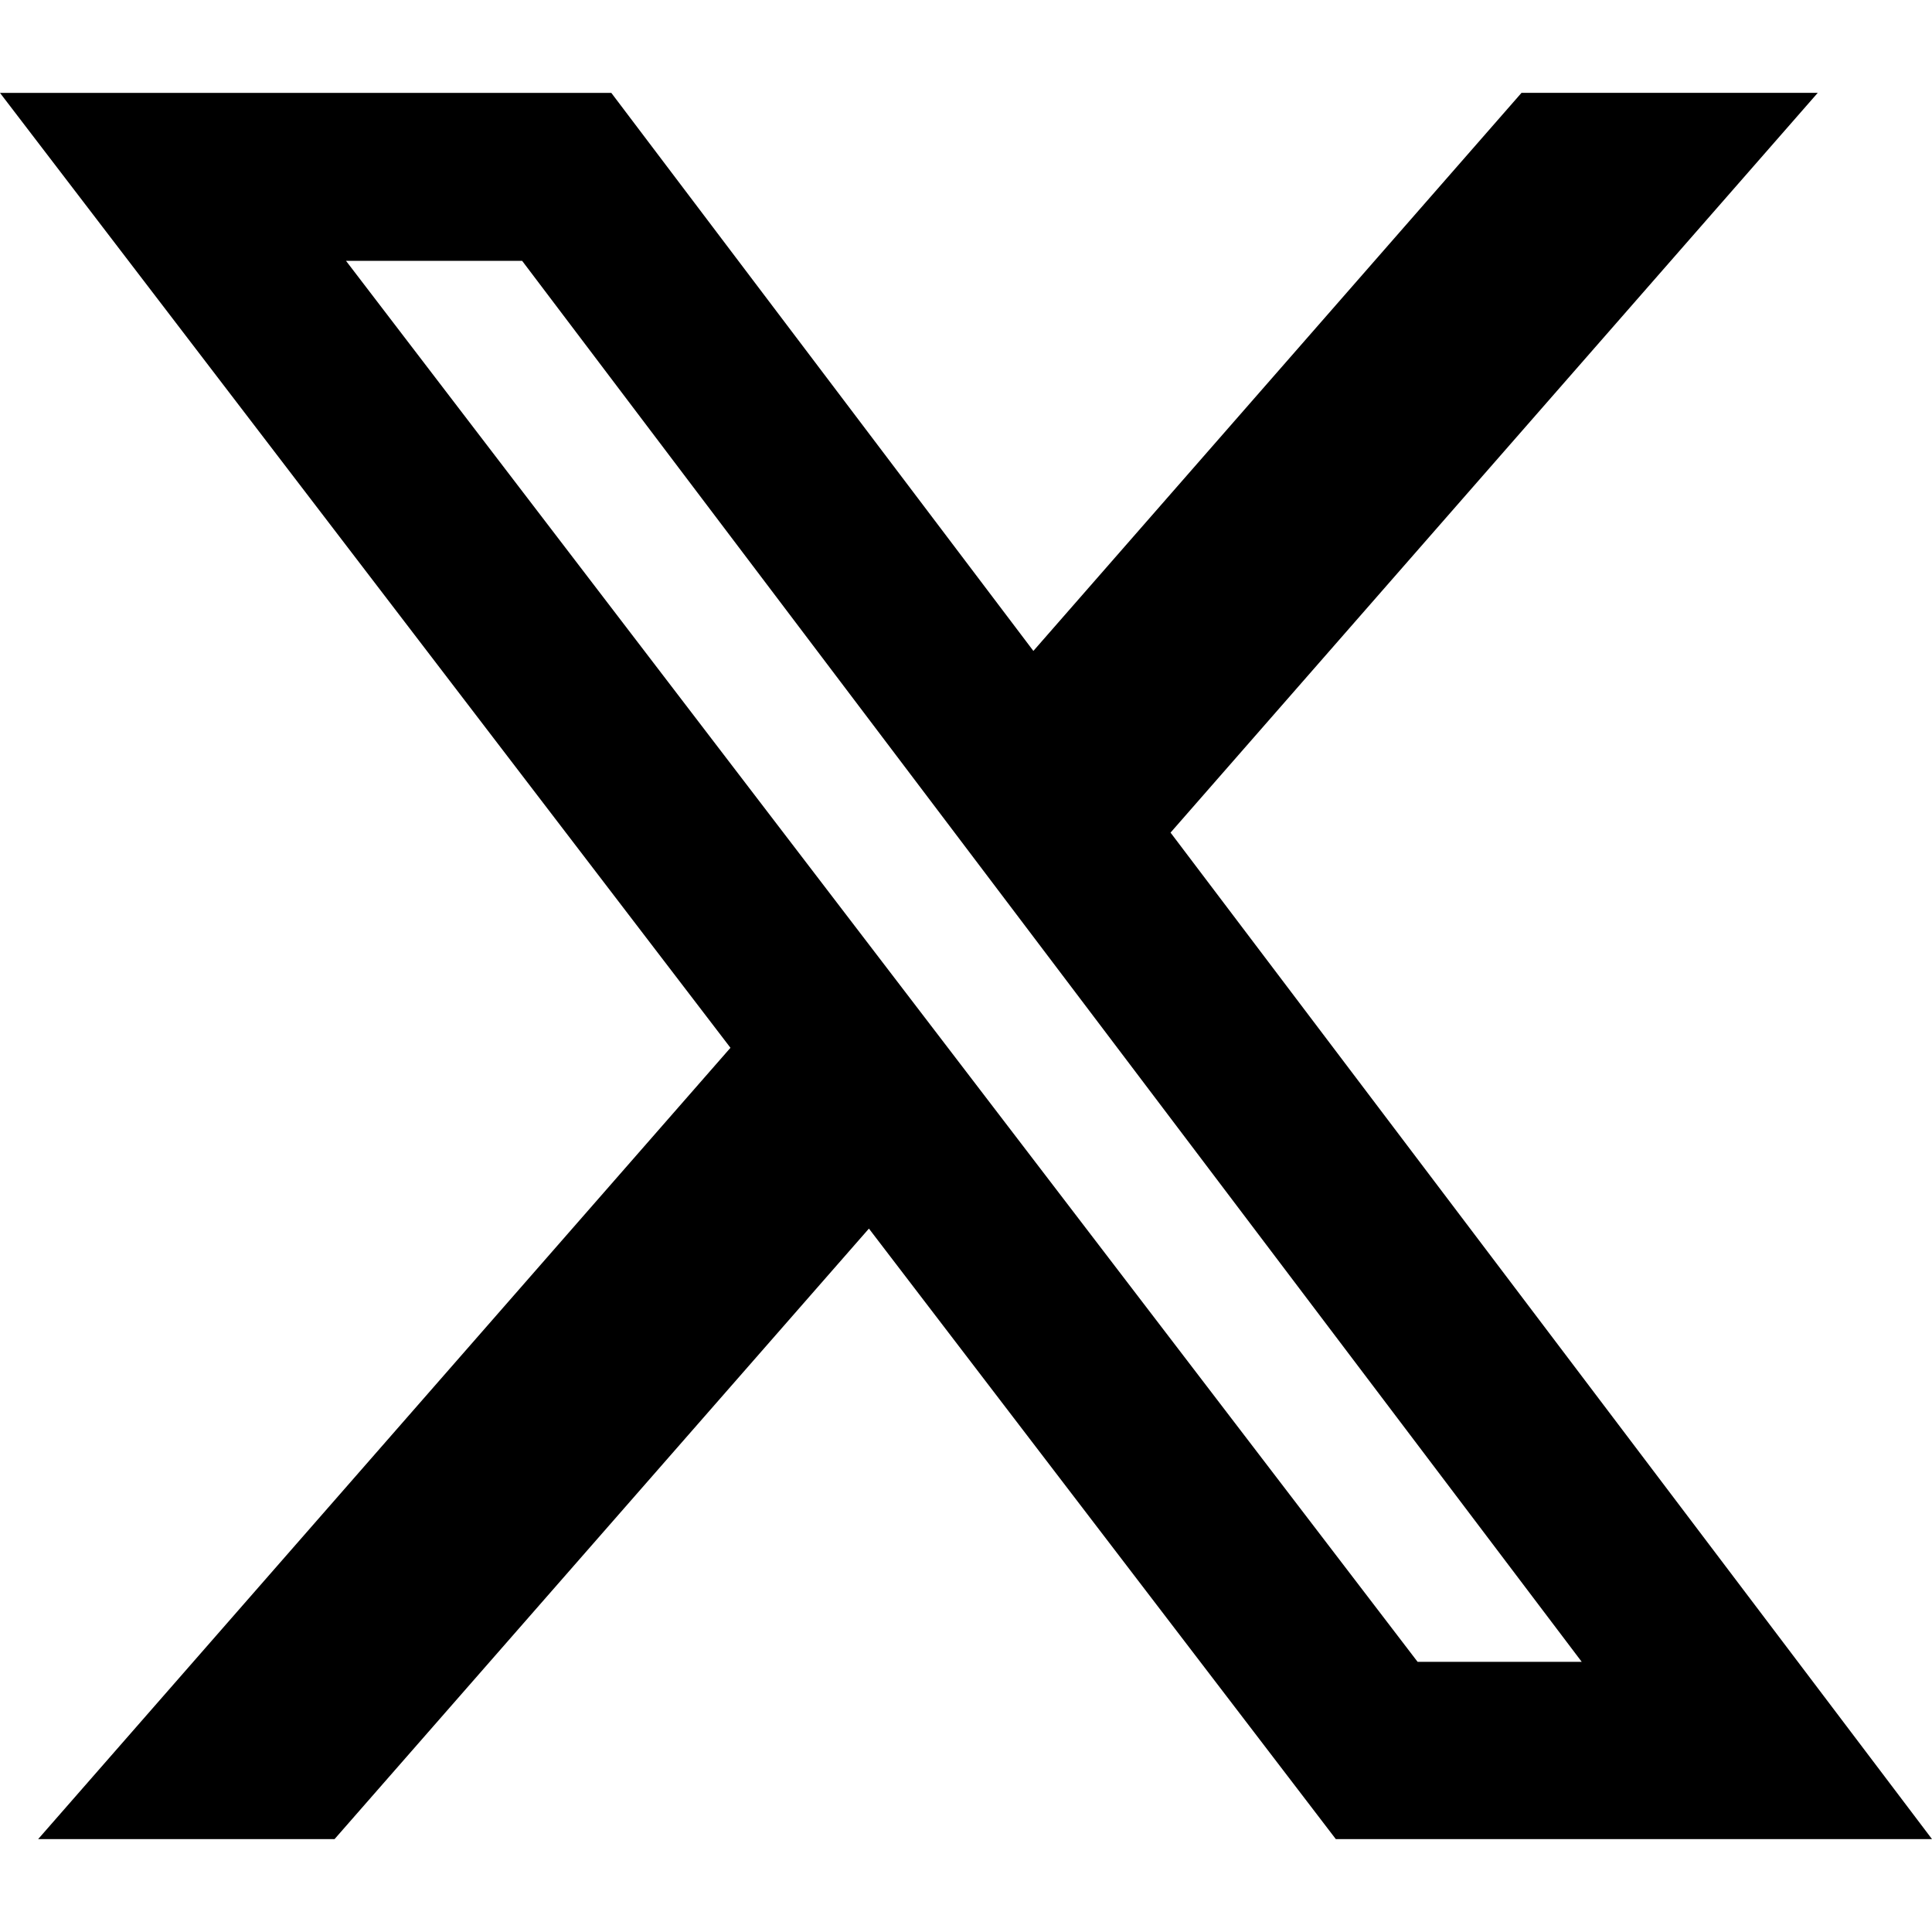
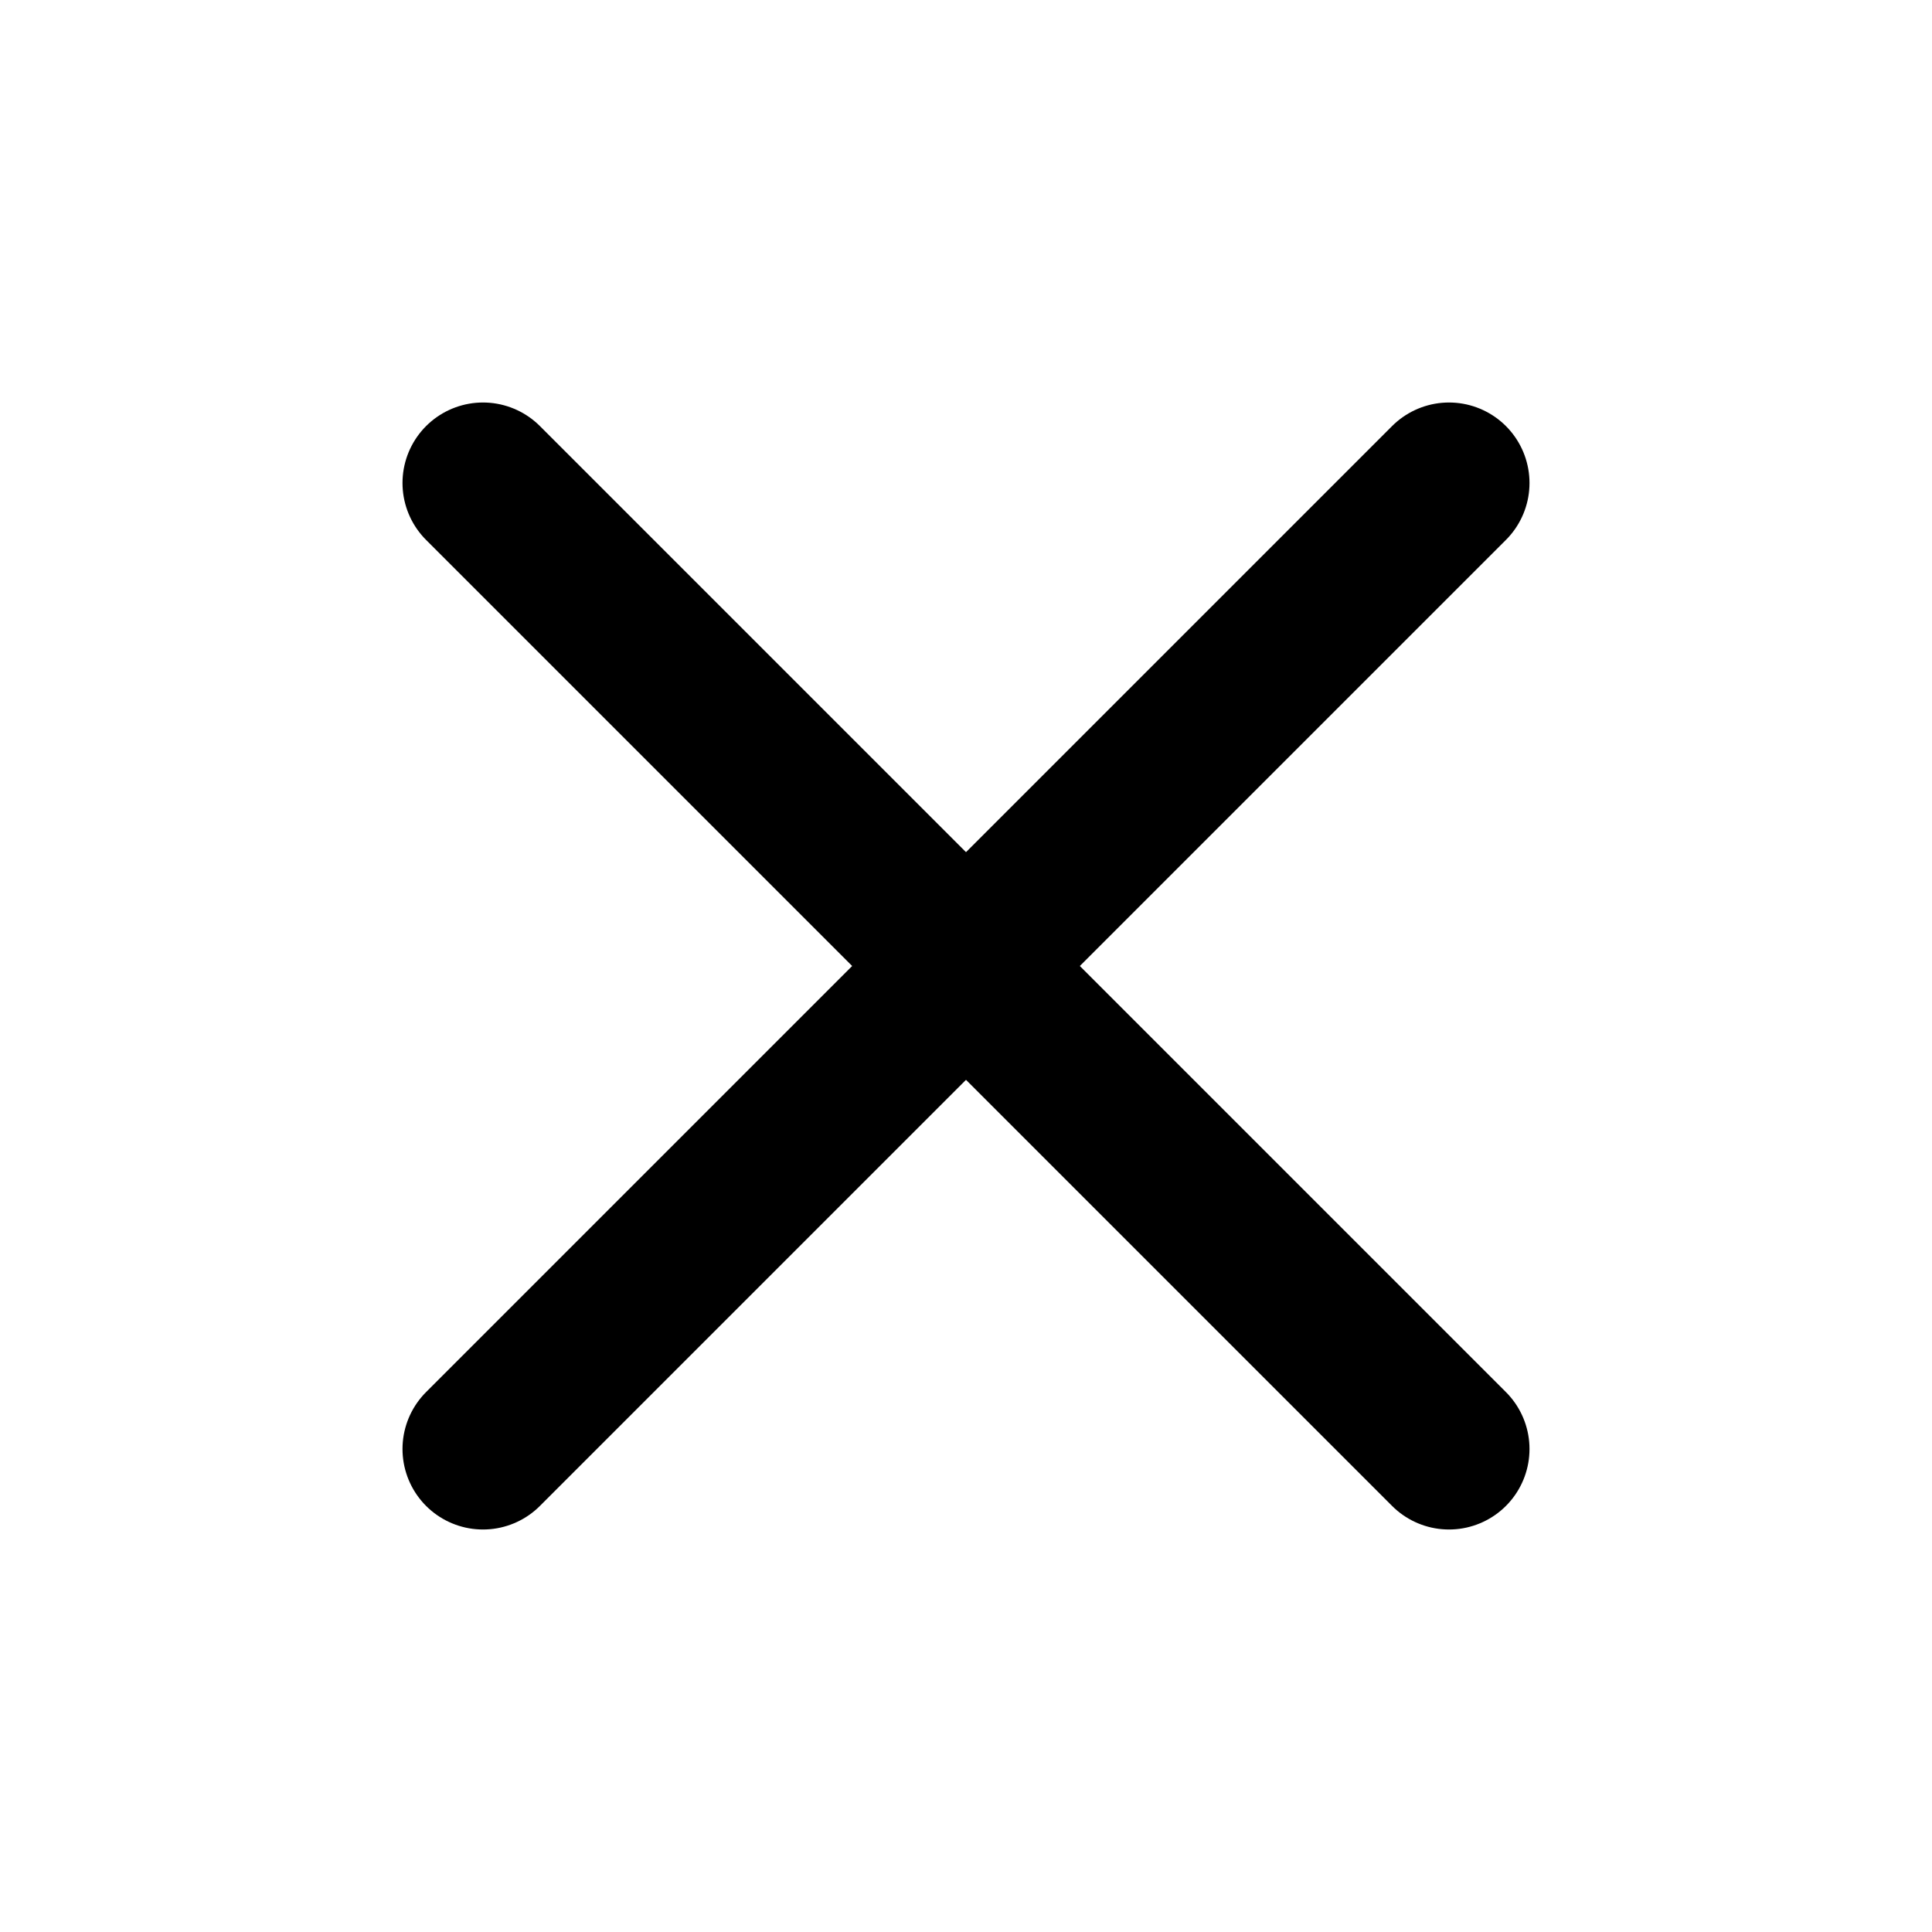
- <svg xmlns="http://www.w3.org/2000/svg" role="img" viewBox="0 0 24 24">
-   <path d="M18.901 1.153h3.68l-8.04 9.19L24 22.846h-7.406l-5.8-7.584-6.638 7.584H.474l8.6-9.83L0 1.154h7.594l5.243 6.932ZM17.61 20.644h2.039L6.486 3.24H4.298Z" />
+ <svg xmlns="http://www.w3.org/2000/svg" width="24" height="24" viewBox="0 0 24 24" fill="none" stroke="currentColor" stroke-width="2" stroke-linecap="round" stroke-linejoin="round" class="feather feather-x">
+   <line x1="18" y1="6" x2="6" y2="18" />
+   <line x1="6" y1="6" x2="18" y2="18" />
</svg>
